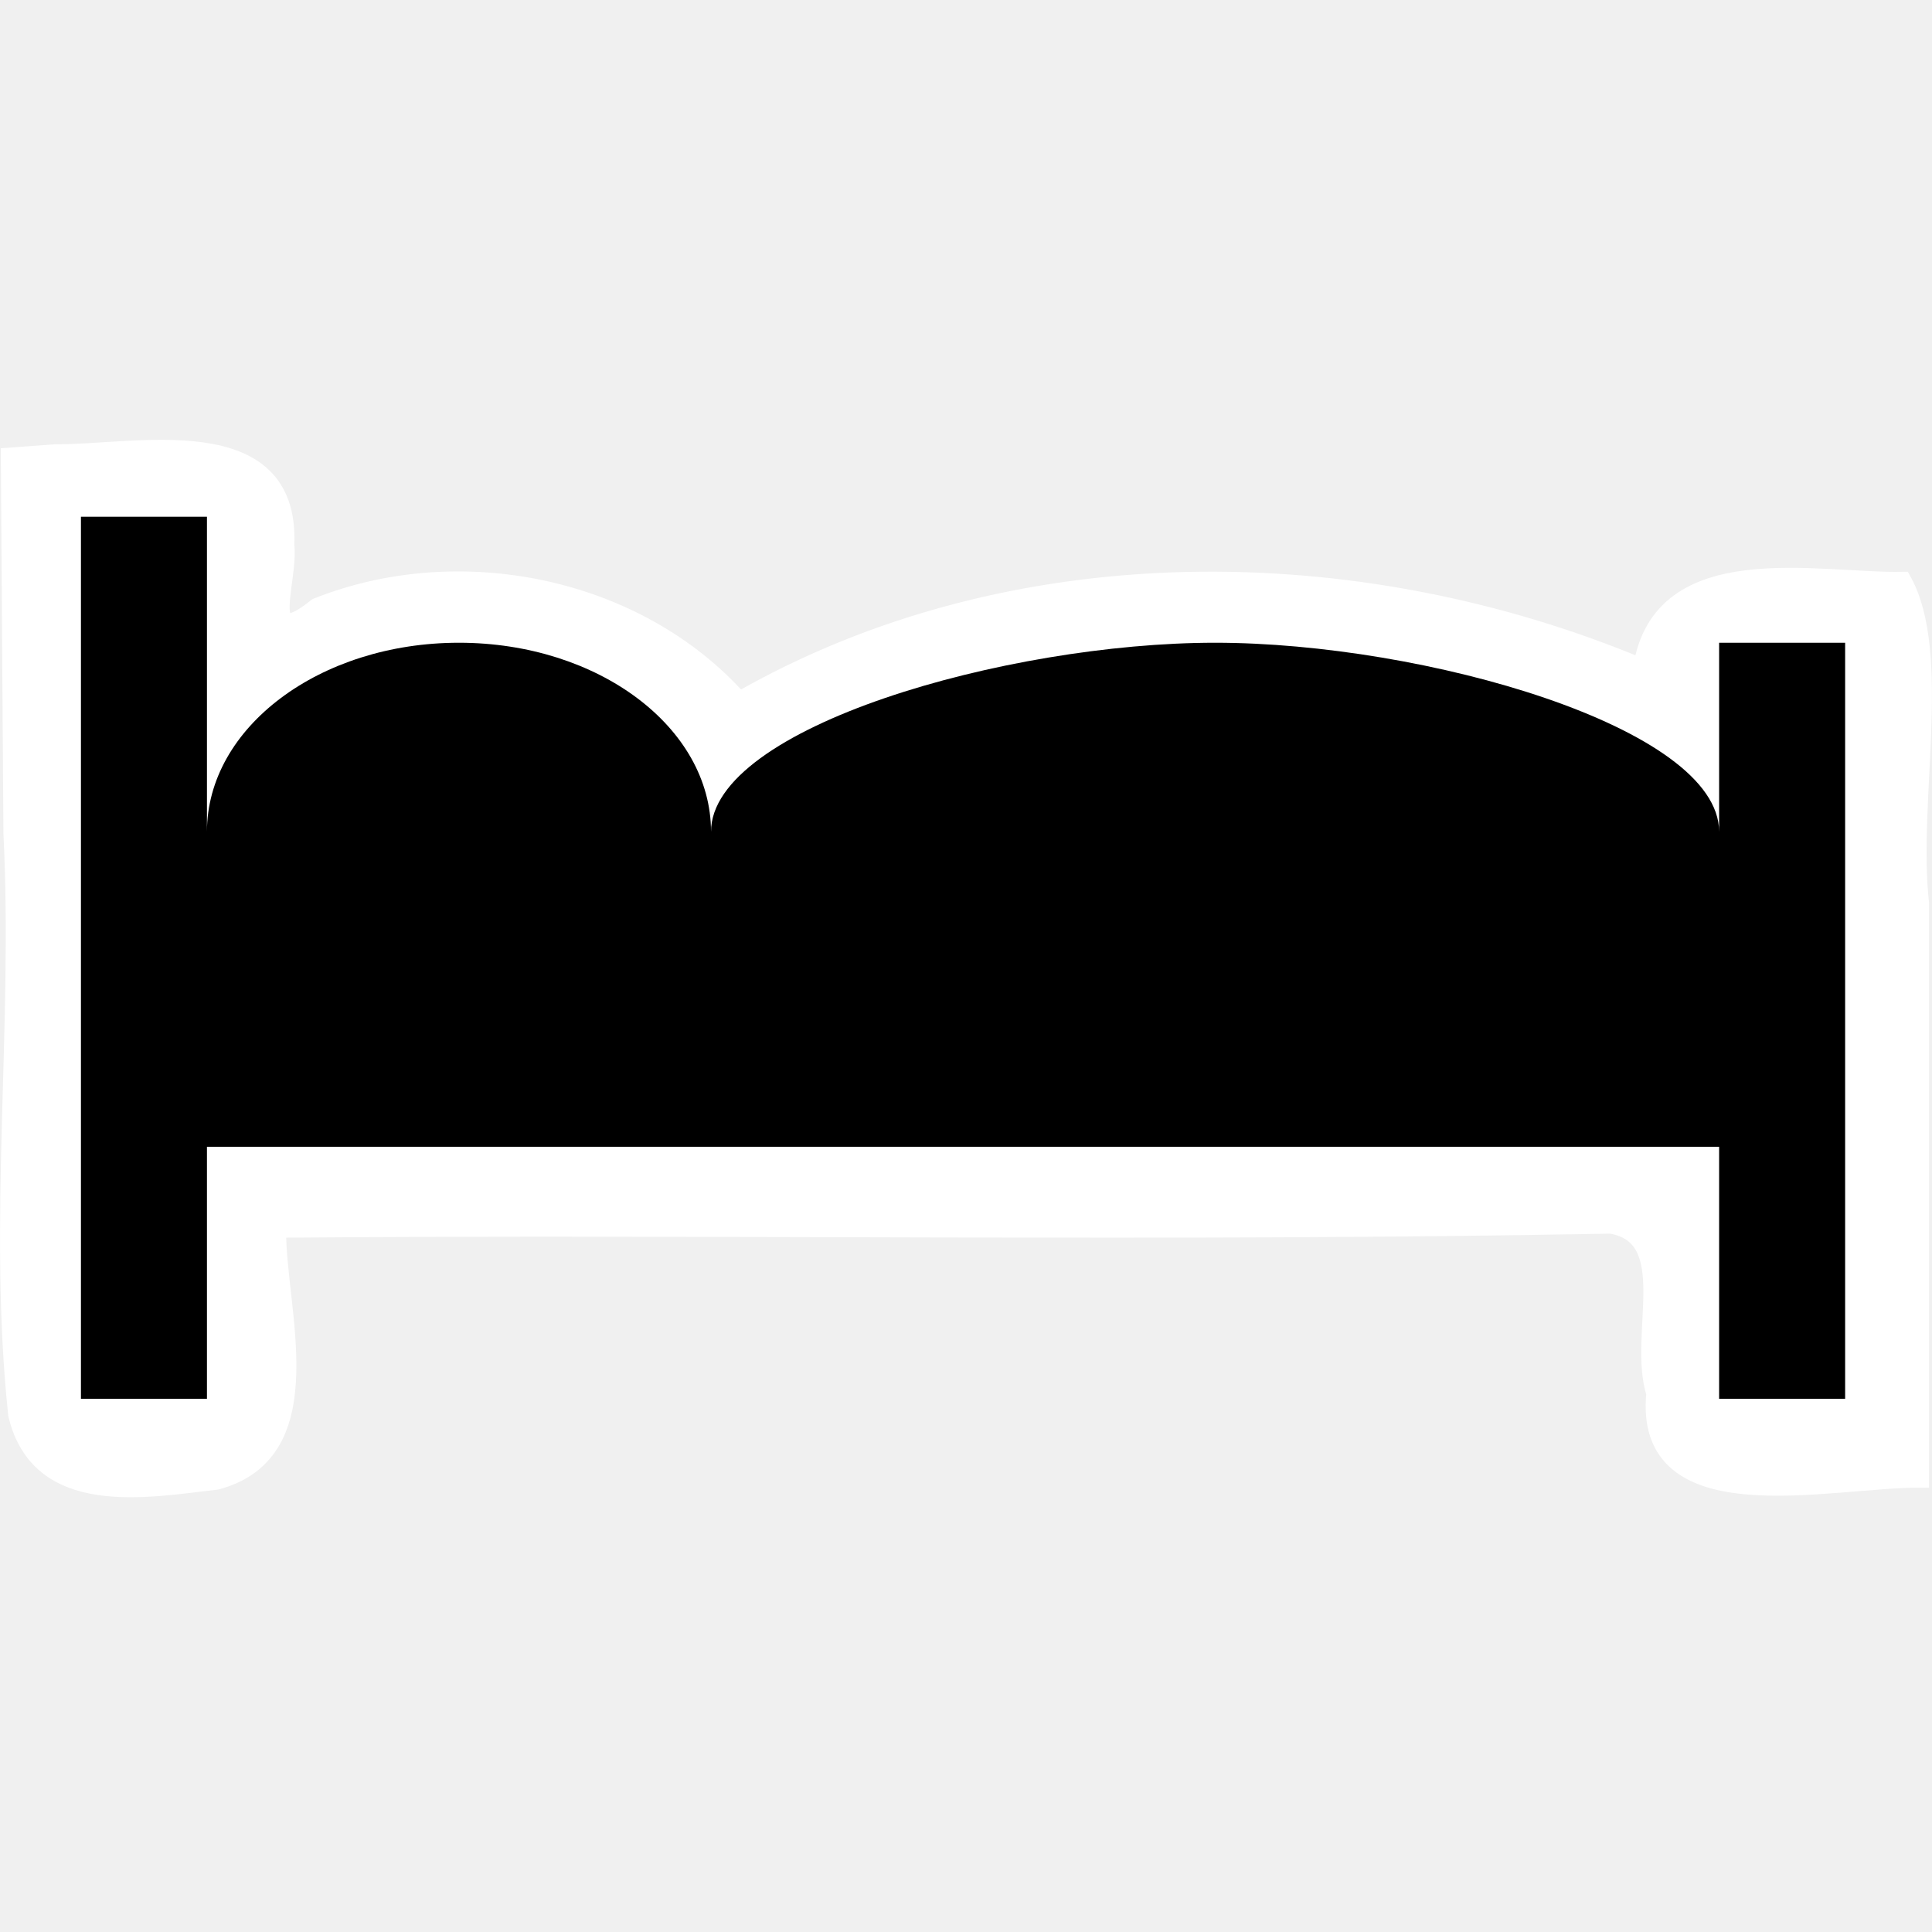
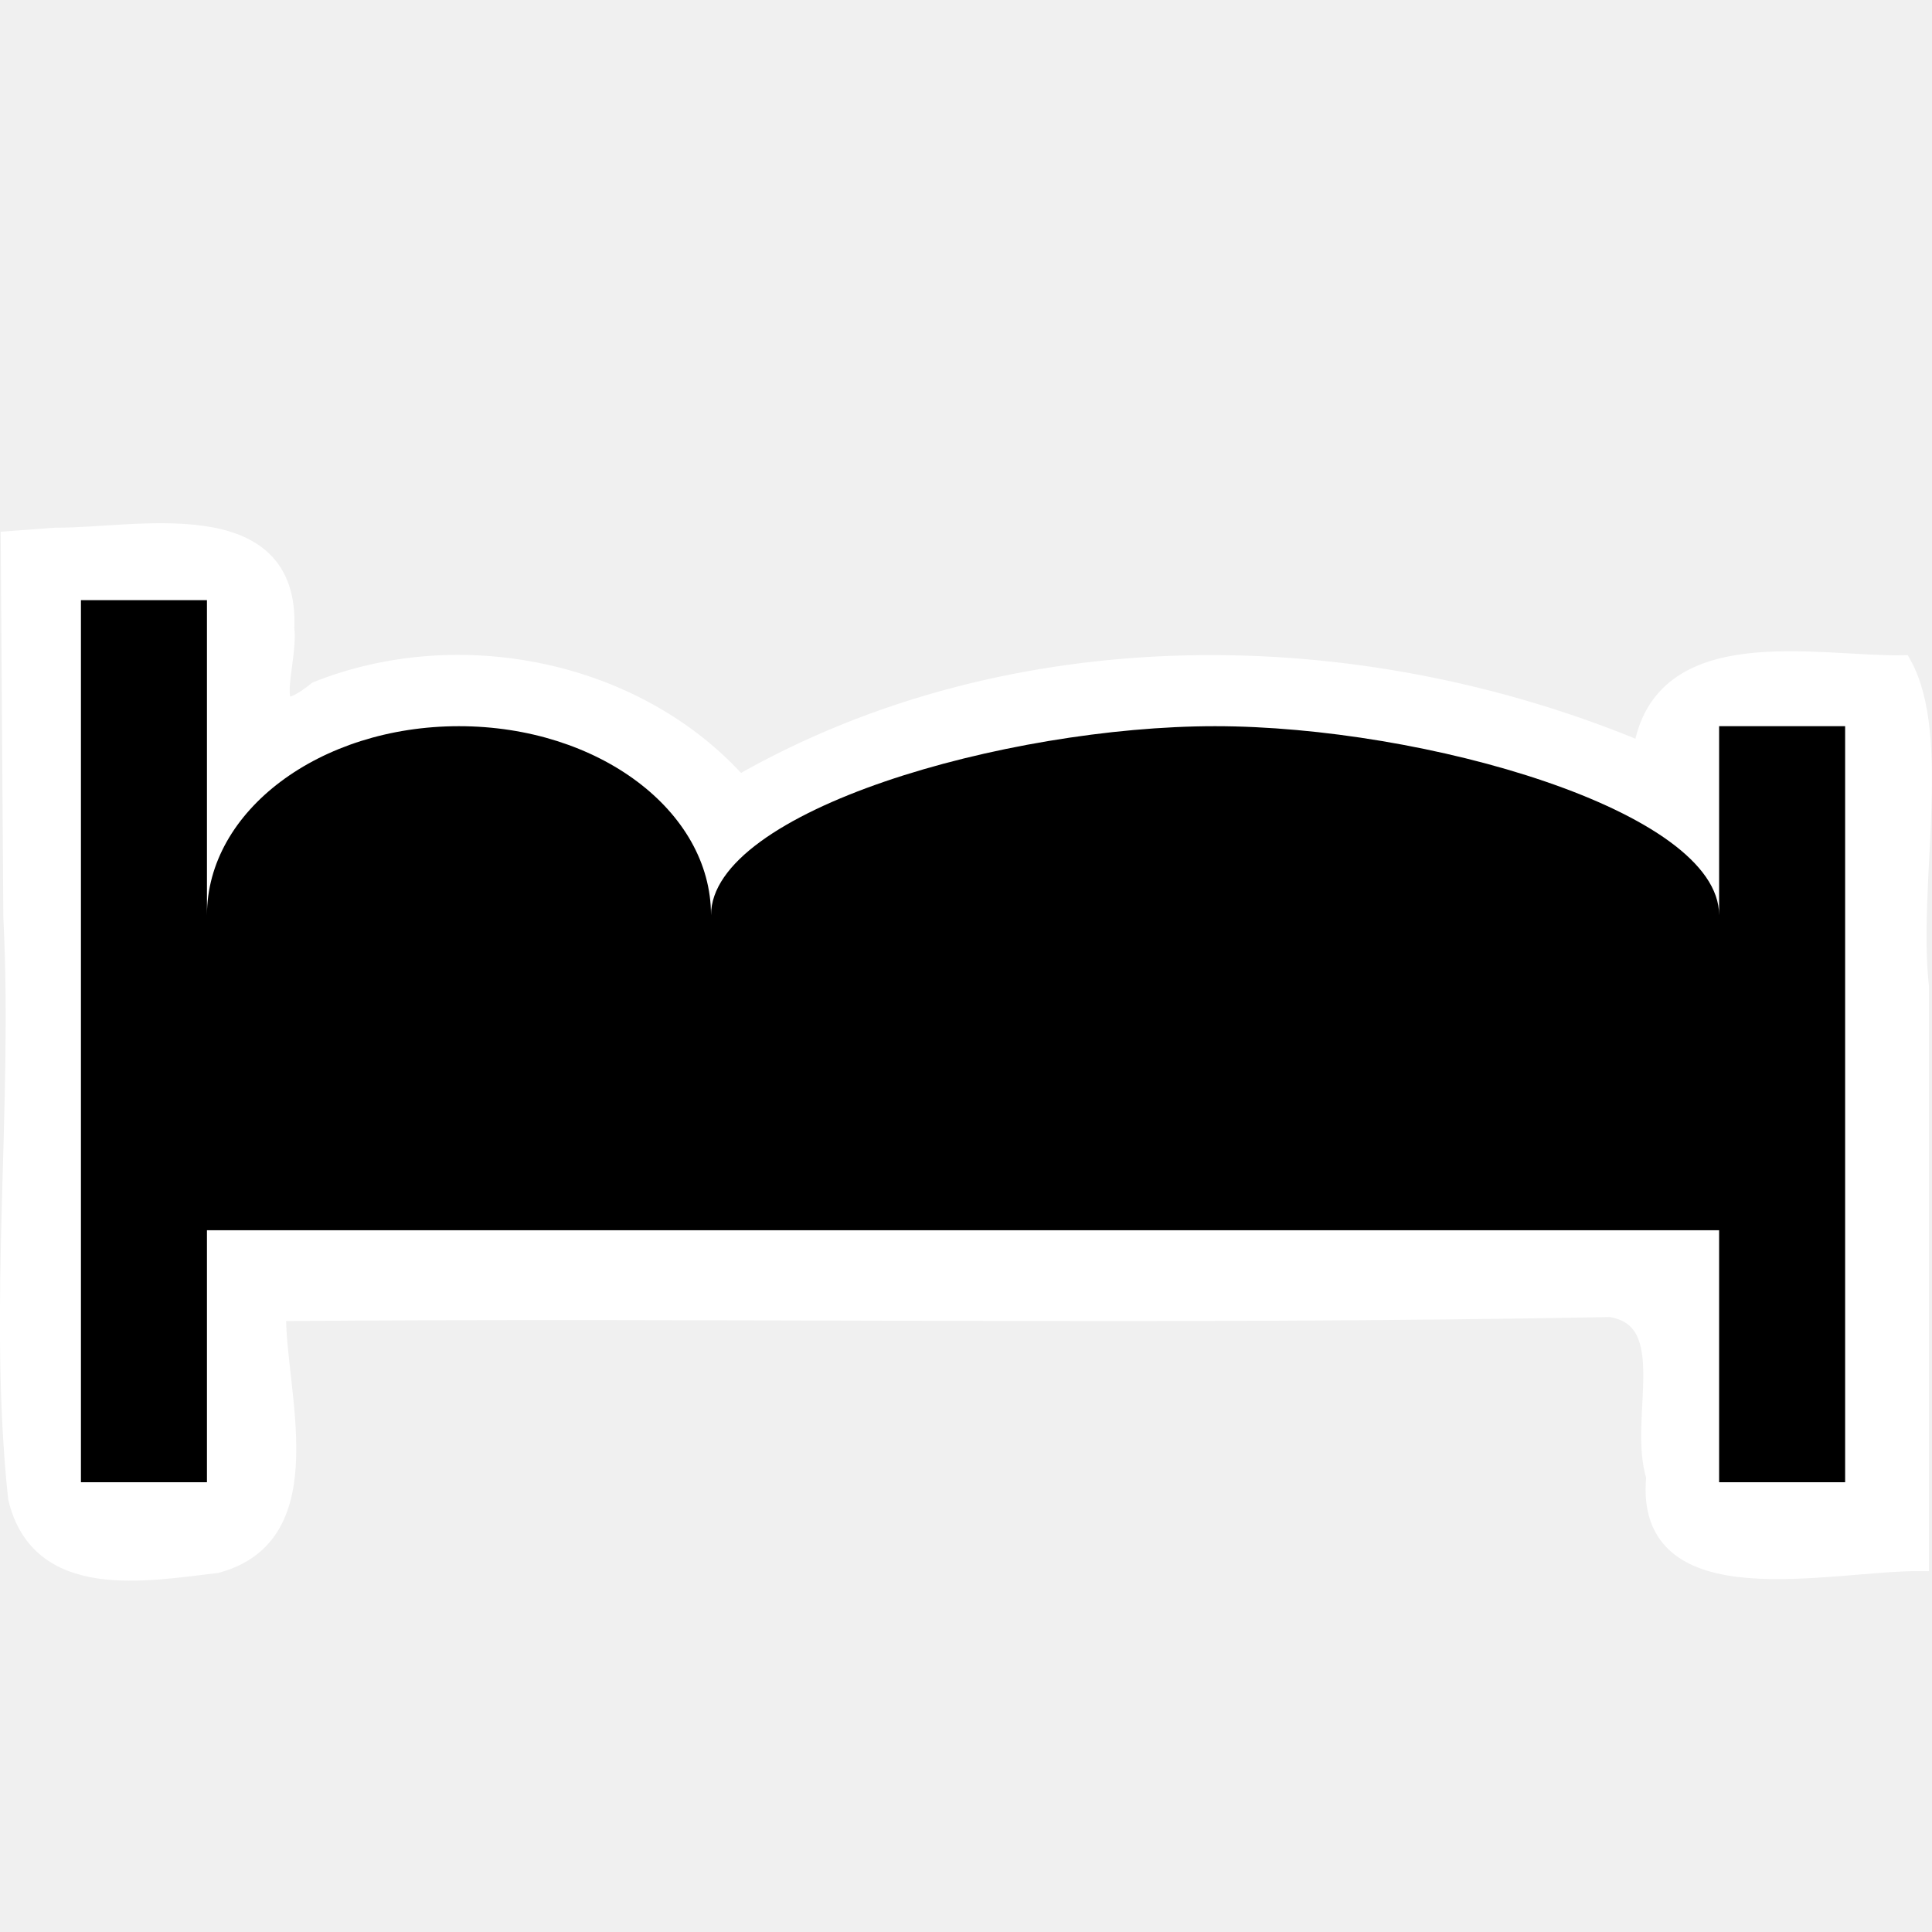
- <svg xmlns="http://www.w3.org/2000/svg" width="100" height="100" id="svg2" version="1.0">
+ <svg xmlns="http://www.w3.org/2000/svg" width="22" height="22" id="svg2" version="1.0">
  <defs id="defs4">
    <linearGradient id="linearGradient3160">
      <stop style="stop-color:#208420;stop-opacity:1;" offset="0" id="stop3162" />
      <stop style="stop-color:#15d715;stop-opacity:1;" offset="1" id="stop3164" />
    </linearGradient>
    <pattern patternUnits="userSpaceOnUse" width="93.61" height="68.067" patternTransform="translate(22.13361,-61.58698)" id="pattern3532">
      <path d="m 22.384,27.236 2.776,0 0,6.984 -2.776,0 z m -6.631,-12.099 0.531,0 0,23.853 -0.531,0 z m 0.952,22.591 59.337,0 0,0.311 -59.337,0 z m -7.781,11.453 76.102,0 0,0.245 -76.102,0 z m 78.061,-21.859 0.801,0 0,34.462 -0.801,0 z M 5.825,5.825 l 0.516,0 0,56.417 -0.516,0 z" style="opacity:1;fill:#ffffff;fill-opacity:1;stroke:#ffffff;stroke-width:11.65;stroke-linecap:butt;stroke-linejoin:miter;stroke-miterlimit:5;stroke-dasharray:none;stroke-dashoffset:0;stroke-opacity:1" id="rect3209-6" />
    </pattern>
    <pattern patternUnits="userSpaceOnUse" width="93.61" height="68.067" patternTransform="translate(22.13361,-61.58698)" id="pattern3532-6">
      <path d="m 22.384,27.236 2.776,0 0,6.984 -2.776,0 z m -6.631,-12.099 0.531,0 0,23.853 -0.531,0 z m 0.952,22.591 59.337,0 0,0.311 -59.337,0 z m -7.781,11.453 76.102,0 0,0.245 -76.102,0 z m 78.061,-21.859 0.801,0 0,34.462 -0.801,0 z M 5.825,5.825 l 0.516,0 0,56.417 -0.516,0 z" style="opacity:1;fill:#ffffff;fill-opacity:1;stroke:#ffffff;stroke-width:11.65;stroke-linecap:butt;stroke-linejoin:miter;stroke-miterlimit:5;stroke-dasharray:none;stroke-dashoffset:0;stroke-opacity:1" id="rect3209-6-0" />
    </pattern>
    <pattern patternUnits="userSpaceOnUse" width="93.61" height="68.067" patternTransform="translate(22.13361,-61.58698)" id="pattern3532-6-8">
      <path d="m 22.384,27.236 2.776,0 0,6.984 -2.776,0 z m -6.631,-12.099 0.531,0 0,23.853 -0.531,0 z m 0.952,22.591 59.337,0 0,0.311 -59.337,0 z m -7.781,11.453 76.102,0 0,0.245 -76.102,0 z m 78.061,-21.859 0.801,0 0,34.462 -0.801,0 z M 5.825,5.825 l 0.516,0 0,56.417 -0.516,0 z" style="opacity:1;fill:#ffffff;fill-opacity:1;stroke:#ffffff;stroke-width:11.65;stroke-linecap:butt;stroke-linejoin:miter;stroke-miterlimit:5;stroke-dasharray:none;stroke-dashoffset:0;stroke-opacity:1" id="rect3209-6-0-7" />
    </pattern>
    <pattern patternUnits="userSpaceOnUse" width="93.61" height="68.067" patternTransform="translate(22.13361,-61.58698)" id="pattern3532-3">
      <path d="m 22.384,27.236 2.776,0 0,6.984 -2.776,0 z m -6.631,-12.099 0.531,0 0,23.853 -0.531,0 z m 0.952,22.591 59.337,0 0,0.311 -59.337,0 z m -7.781,11.453 76.102,0 0,0.245 -76.102,0 z m 78.061,-21.859 0.801,0 0,34.462 -0.801,0 z M 5.825,5.825 l 0.516,0 0,56.417 -0.516,0 z" style="opacity:1;fill:#ffffff;fill-opacity:1;stroke:#ffffff;stroke-width:11.65;stroke-linecap:butt;stroke-linejoin:miter;stroke-miterlimit:5;stroke-dasharray:none;stroke-dashoffset:0;stroke-opacity:1" id="rect3209-6-7" />
    </pattern>
  </defs>
  <g id="layer1" transform="translate(0,78)">
    <g id="g3421" transform="matrix(0.9283947,0,0,0.9283934,4.231507,0.7027679)">
-       <path style="fill:#ffffff;stroke:#ffffff" id="path3379-7" d="m -1.445,-59.505 c 4.381,0.048 13.115,-2.034 12.793,5.109 0.251,1.964 -1.529,6.096 1.766,3.463 7.908,-3.161 17.823,-1.192 23.543,5.232 15.185,-8.704 34.436,-8.505 50.336,-1.844 1.077,-6.811 9.763,-4.757 14.523,-4.847 2.261,4.084 0.335,12.302 0.975,17.987 l 0,32.072 c -5.042,-0.031 -15.493,2.652 -14.764,-4.753 -1.037,-3.27 1.425,-8.752 -2.48,-9.409 -24.762,0.469 -49.63,0.024 -74.35,0.227 -0.087,4.361 2.714,12.411 -3.371,14.045 -3.964,0.462 -9.879,1.576 -11.129,-3.691 -1.131,-10.689 0.28,-21.61 -0.264,-32.377 l -0.144,-21.025 z" />
-       <g transform="matrix(-3.512755,0,0,3.512755,105.3374,-91.09184)" id="bed">
+       <path style="fill:#ffffff;stroke:#ffffff;stroke-width:0.22" id="path3379-7" d="m -3.873,-78.191 c 0.964,0.01 2.885,-0.447 2.815,1.124 0.055,0.432 -0.336,1.341 0.388,0.762 1.74,-0.695 3.921,-0.262 5.179,1.151 3.341,-1.915 7.576,-1.871 11.074,-0.406 0.237,-1.498 2.148,-1.047 3.195,-1.066 0.498,0.898 0.074,2.706 0.214,3.957 l 0,7.056 c -1.109,-0.007 -3.408,0.583 -3.248,-1.046 -0.228,-0.719 0.314,-1.925 -0.546,-2.07 -5.448,0.103 -10.919,0.005 -16.357,0.05 -0.019,0.959 0.597,2.73 -0.742,3.09 -0.872,0.102 -2.173,0.347 -2.448,-0.812 -0.249,-2.352 0.062,-4.754 -0.058,-7.123 l -0.032,-4.625 z" />
+       <g transform="matrix(-0.7728062,0,0,0.7727877,19.61907,-85.13947)" id="bed">
        <path id="path3379" d="m 28,10 0,5 c 0,-1.657 -1.791,-3 -4,-3 -2.209,0 -4,1.343 -4,3 0,-1.657 -4.687,-3 -8,-3 -3.313,0 -8,1.343 -8,3 l 0,-3 -2,0 0,12 2,0 0,-4 24,0 0,4 2,0 0,-14 -2,0 z" />
      </g>
    </g>
  </g>
</svg>
